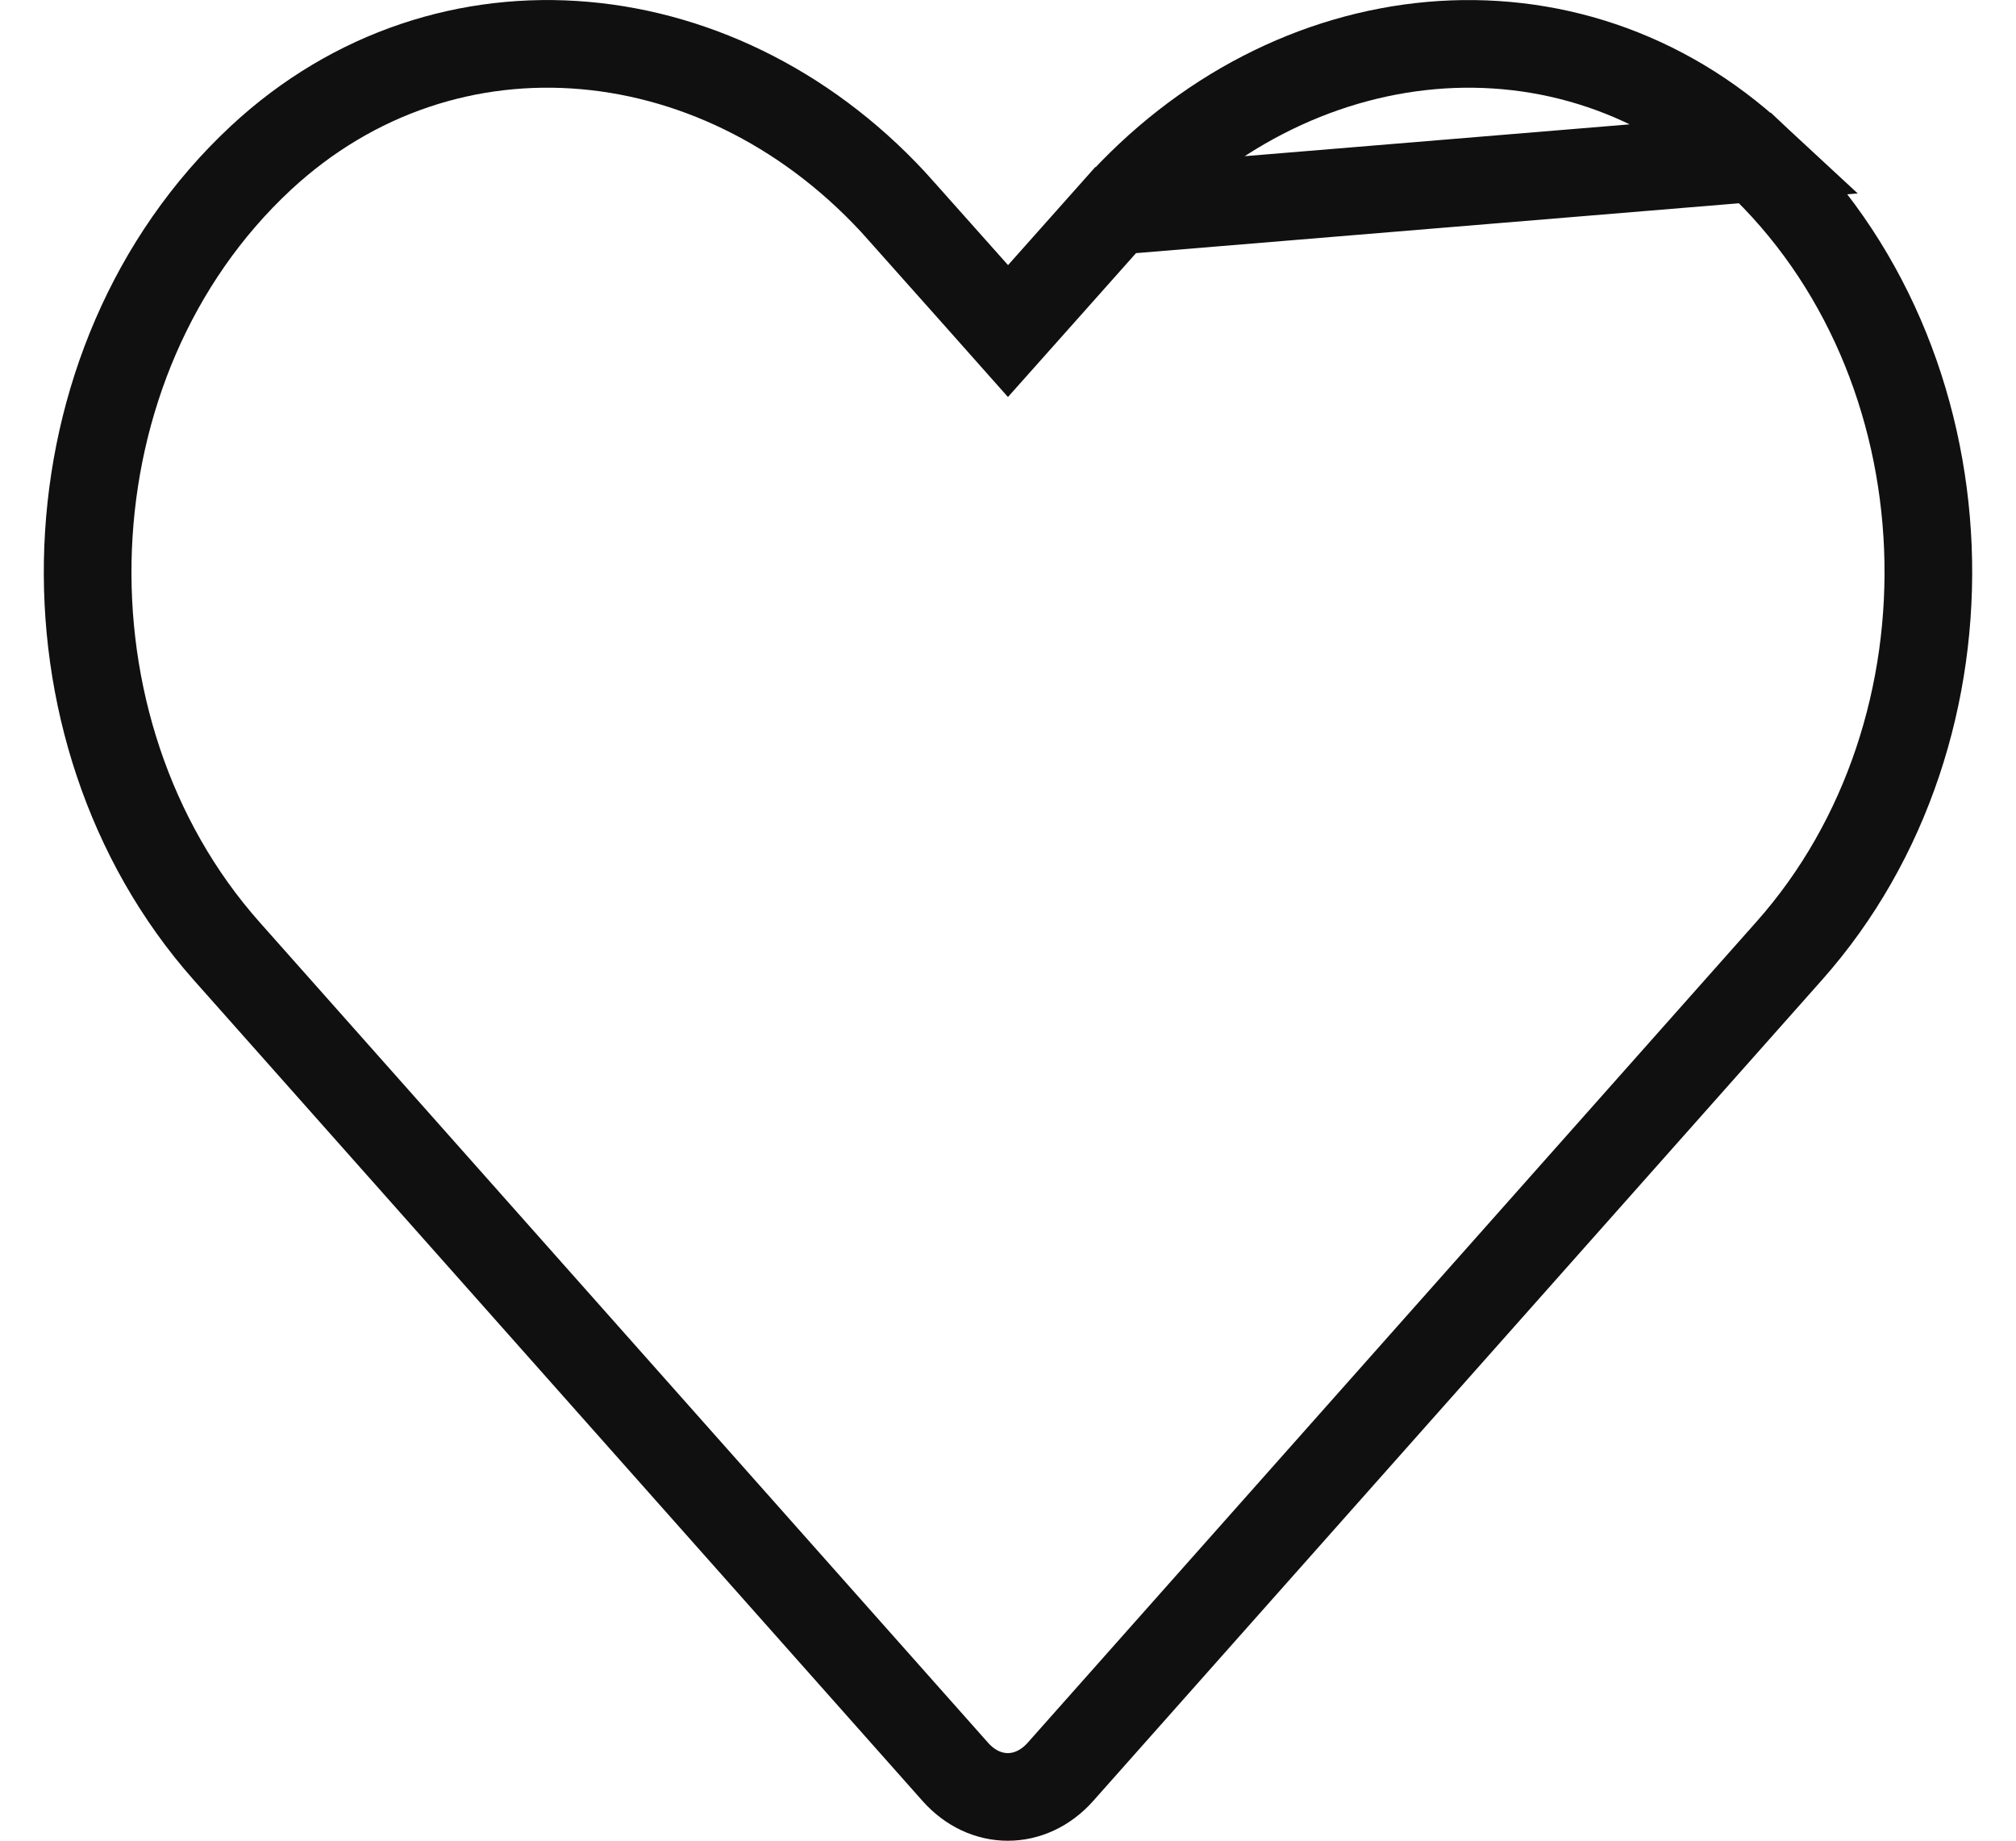
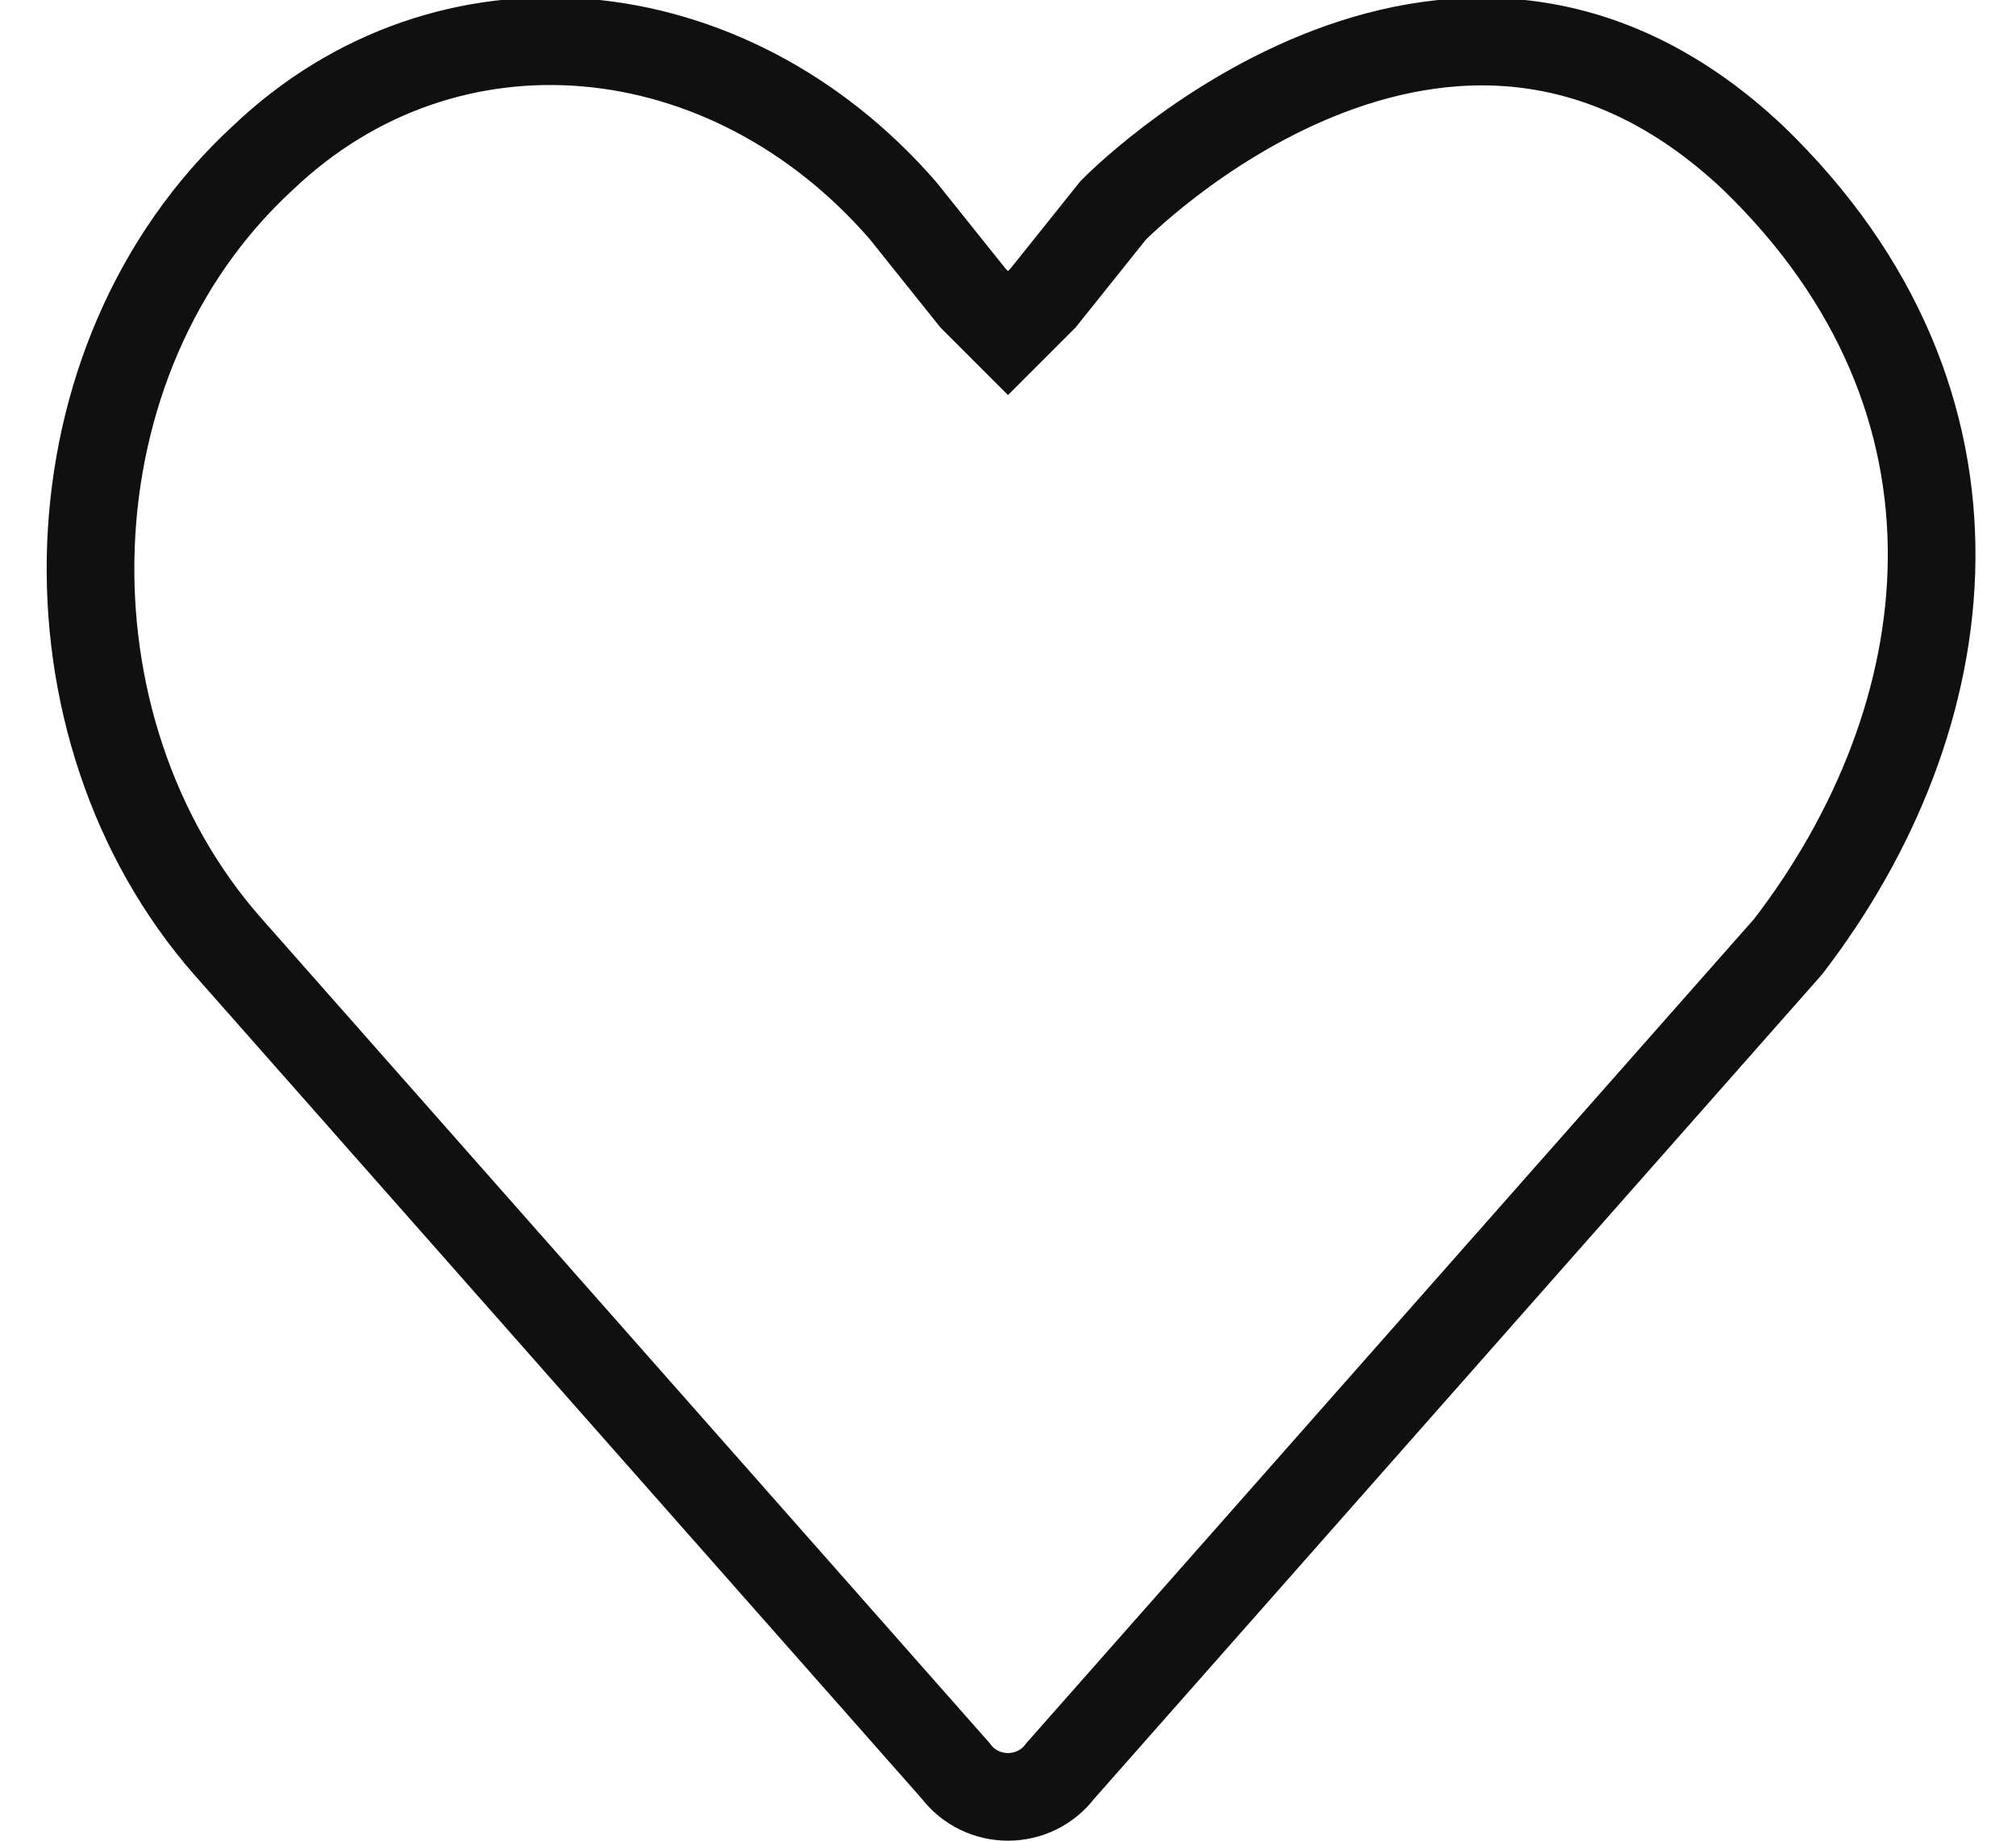
- <svg xmlns="http://www.w3.org/2000/svg" width="23" height="21" viewBox="0 0 23 21" fill="none">
-   <g id="Status=Default">
-     <path id="Vector" d="M12.721 2.406L12.72 2.406L11.874 3.357L11.5 3.777L11.127 3.357L10.28 2.406L10.28 2.405C8.282 0.153 5.097 -0.17 2.976 1.802C0.482 4.125 0.345 8.324 2.585 10.85L10.899 20.215C10.899 20.215 10.899 20.215 10.899 20.215C11.237 20.596 11.759 20.596 12.098 20.215C12.098 20.215 12.098 20.215 12.098 20.215L20.412 10.849L20.412 10.849C22.656 8.323 22.518 4.125 20.024 1.802L12.721 2.406ZM12.721 2.406C14.722 0.152 17.903 -0.169 20.024 1.802L12.721 2.406Z" stroke="#101010" />
+ <svg xmlns="http://www.w3.org/2000/svg" version="1.1" id="Calque_1" x="0px" y="0px" viewBox="-286 410.9 23 21" style="enable-background:new -286 410.9 23 21;" xml:space="preserve">
+   <style type="text/css">
+ 	.st0{fill:none;stroke:#101010;}
+ </style>
+   <g id="Status_x3D_Default">
+     <path id="Vector" class="st0" d="M-273.3,413.3L-273.3,413.3l-0.8,1l-0.4,0.4l-0.4-0.4l-0.8-1l0,0c-2-2.3-5.2-2.6-7.3-0.6   c-2.5,2.3-2.6,6.5-0.4,9l8.3,9.4c0,0,0,0,0,0c0.3,0.4,0.9,0.4,1.2,0c0,0,0,0,0,0l8.3-9.4l0,0c2-2.6,2.5-6.2-0.4-9   C-269.5,409.4-273.3,413.3-273.3,413.3z" />
  </g>
</svg>
